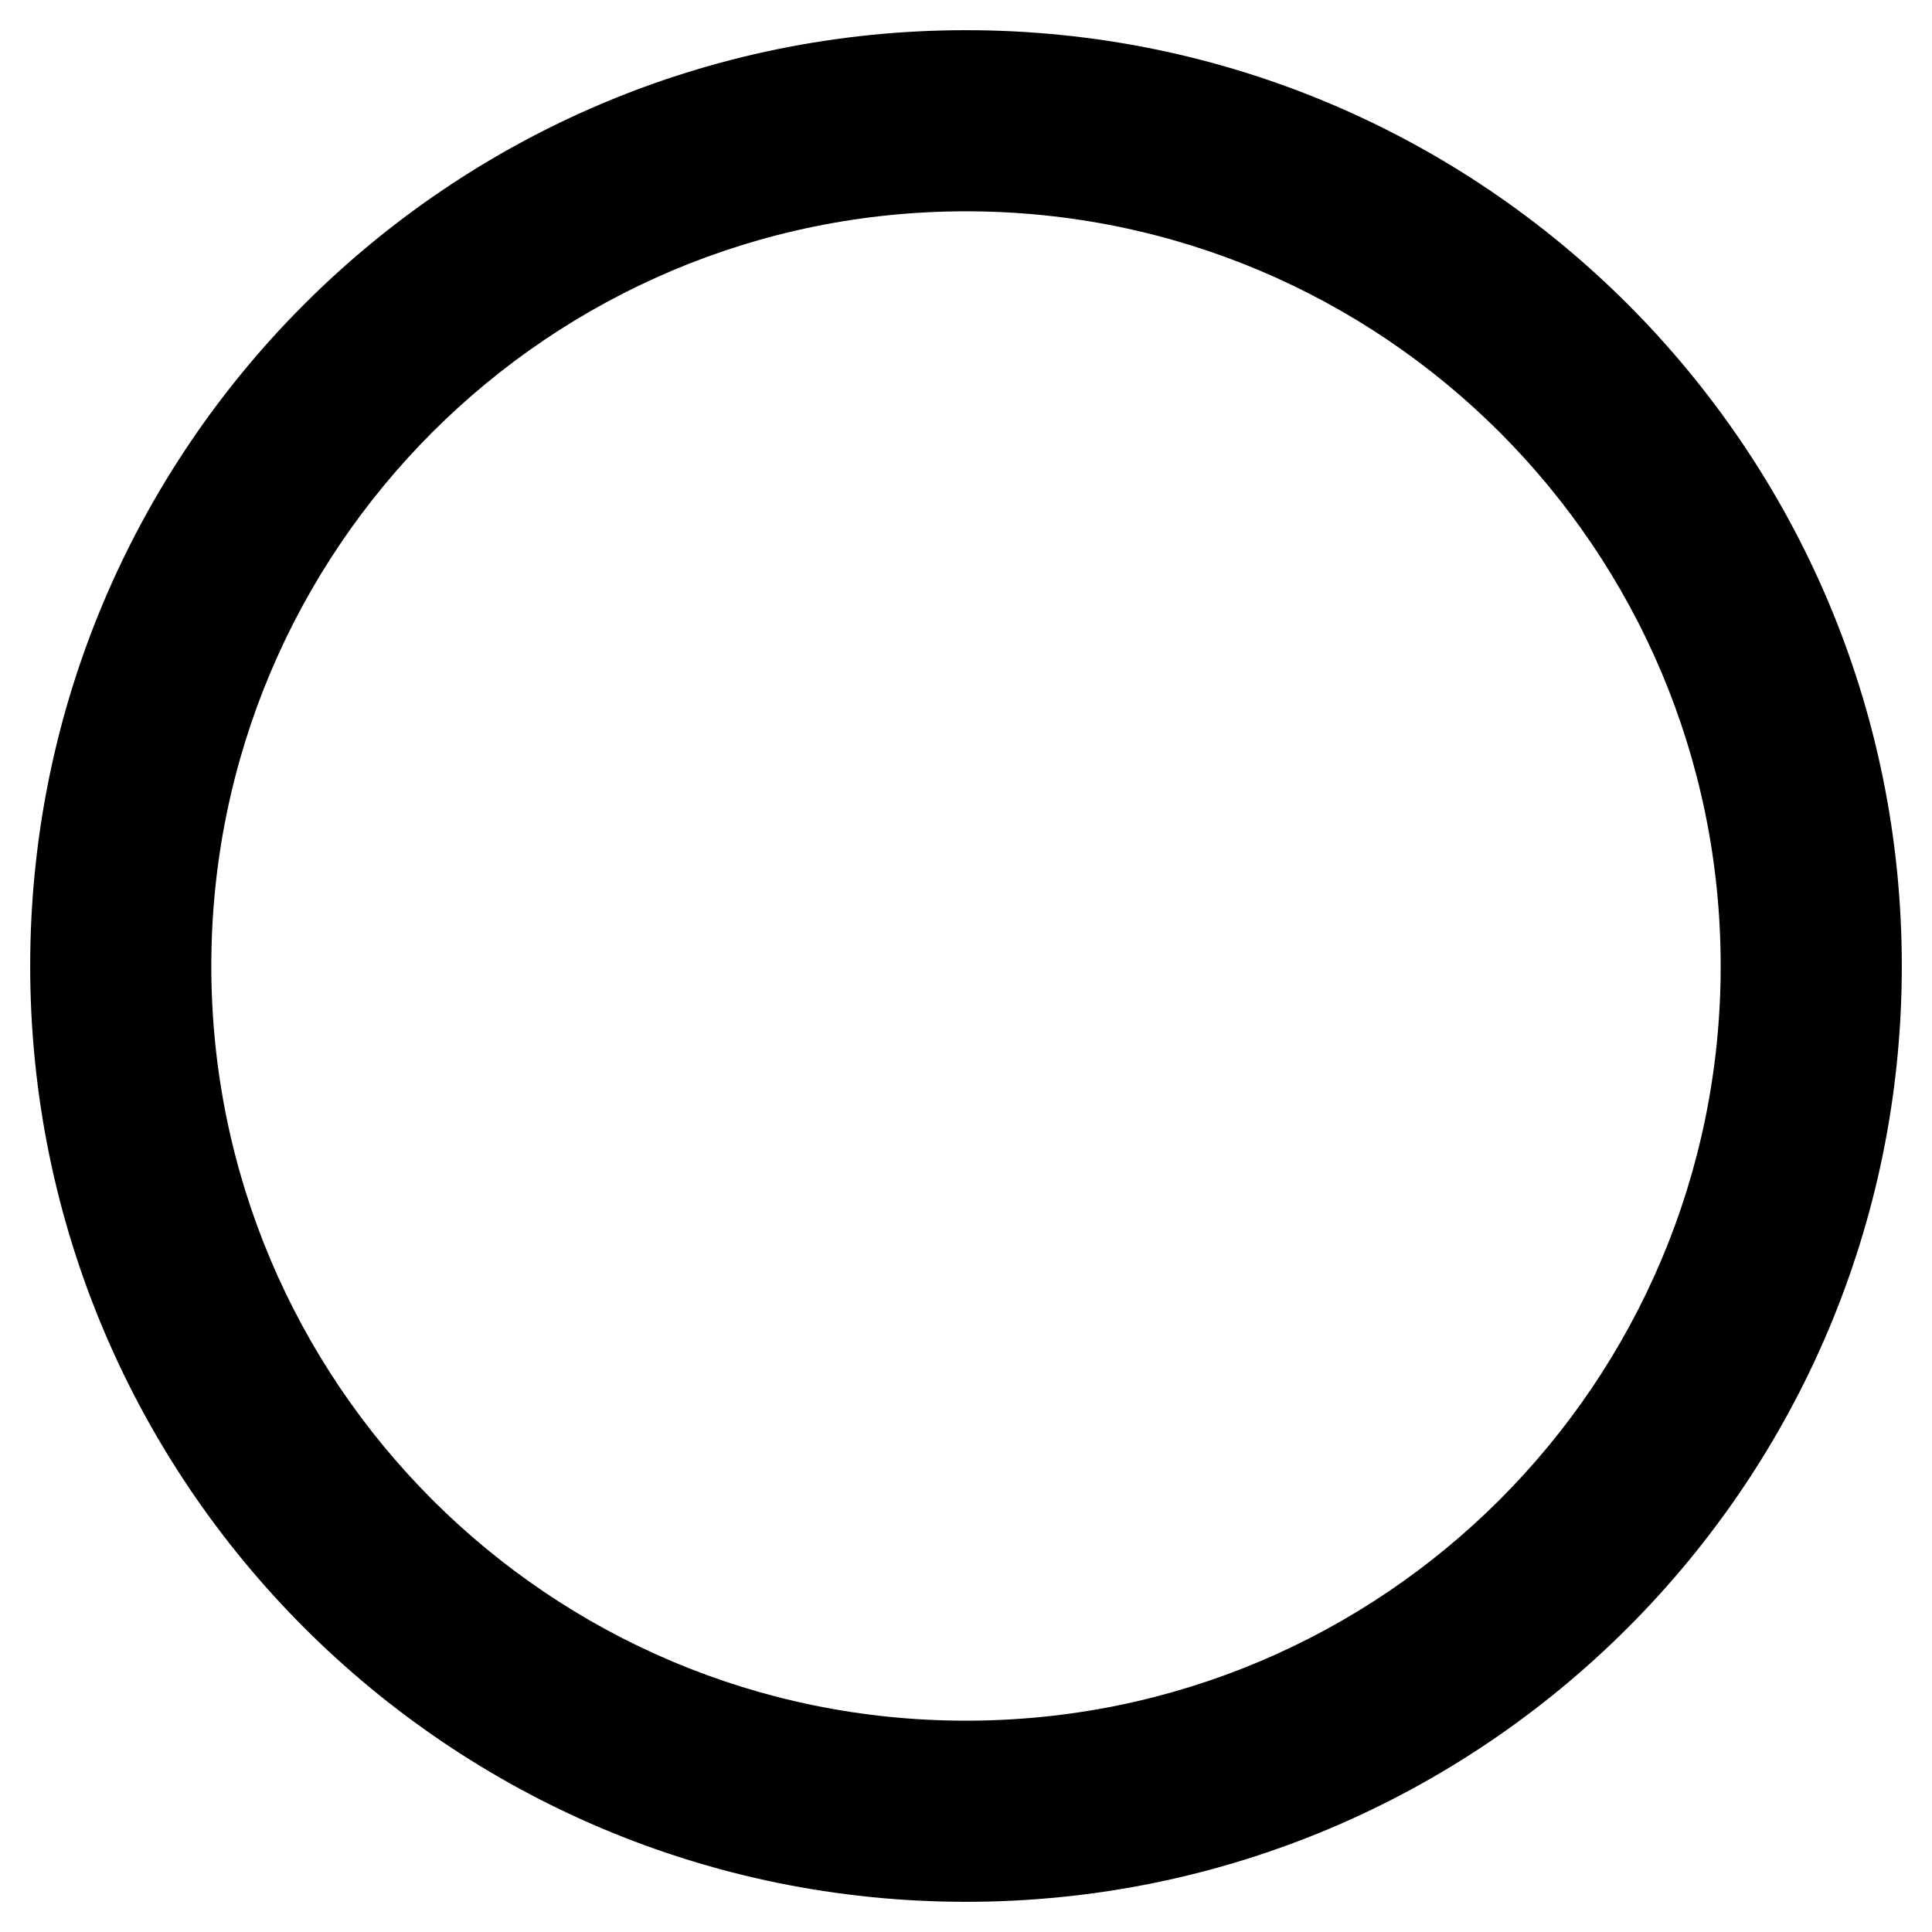
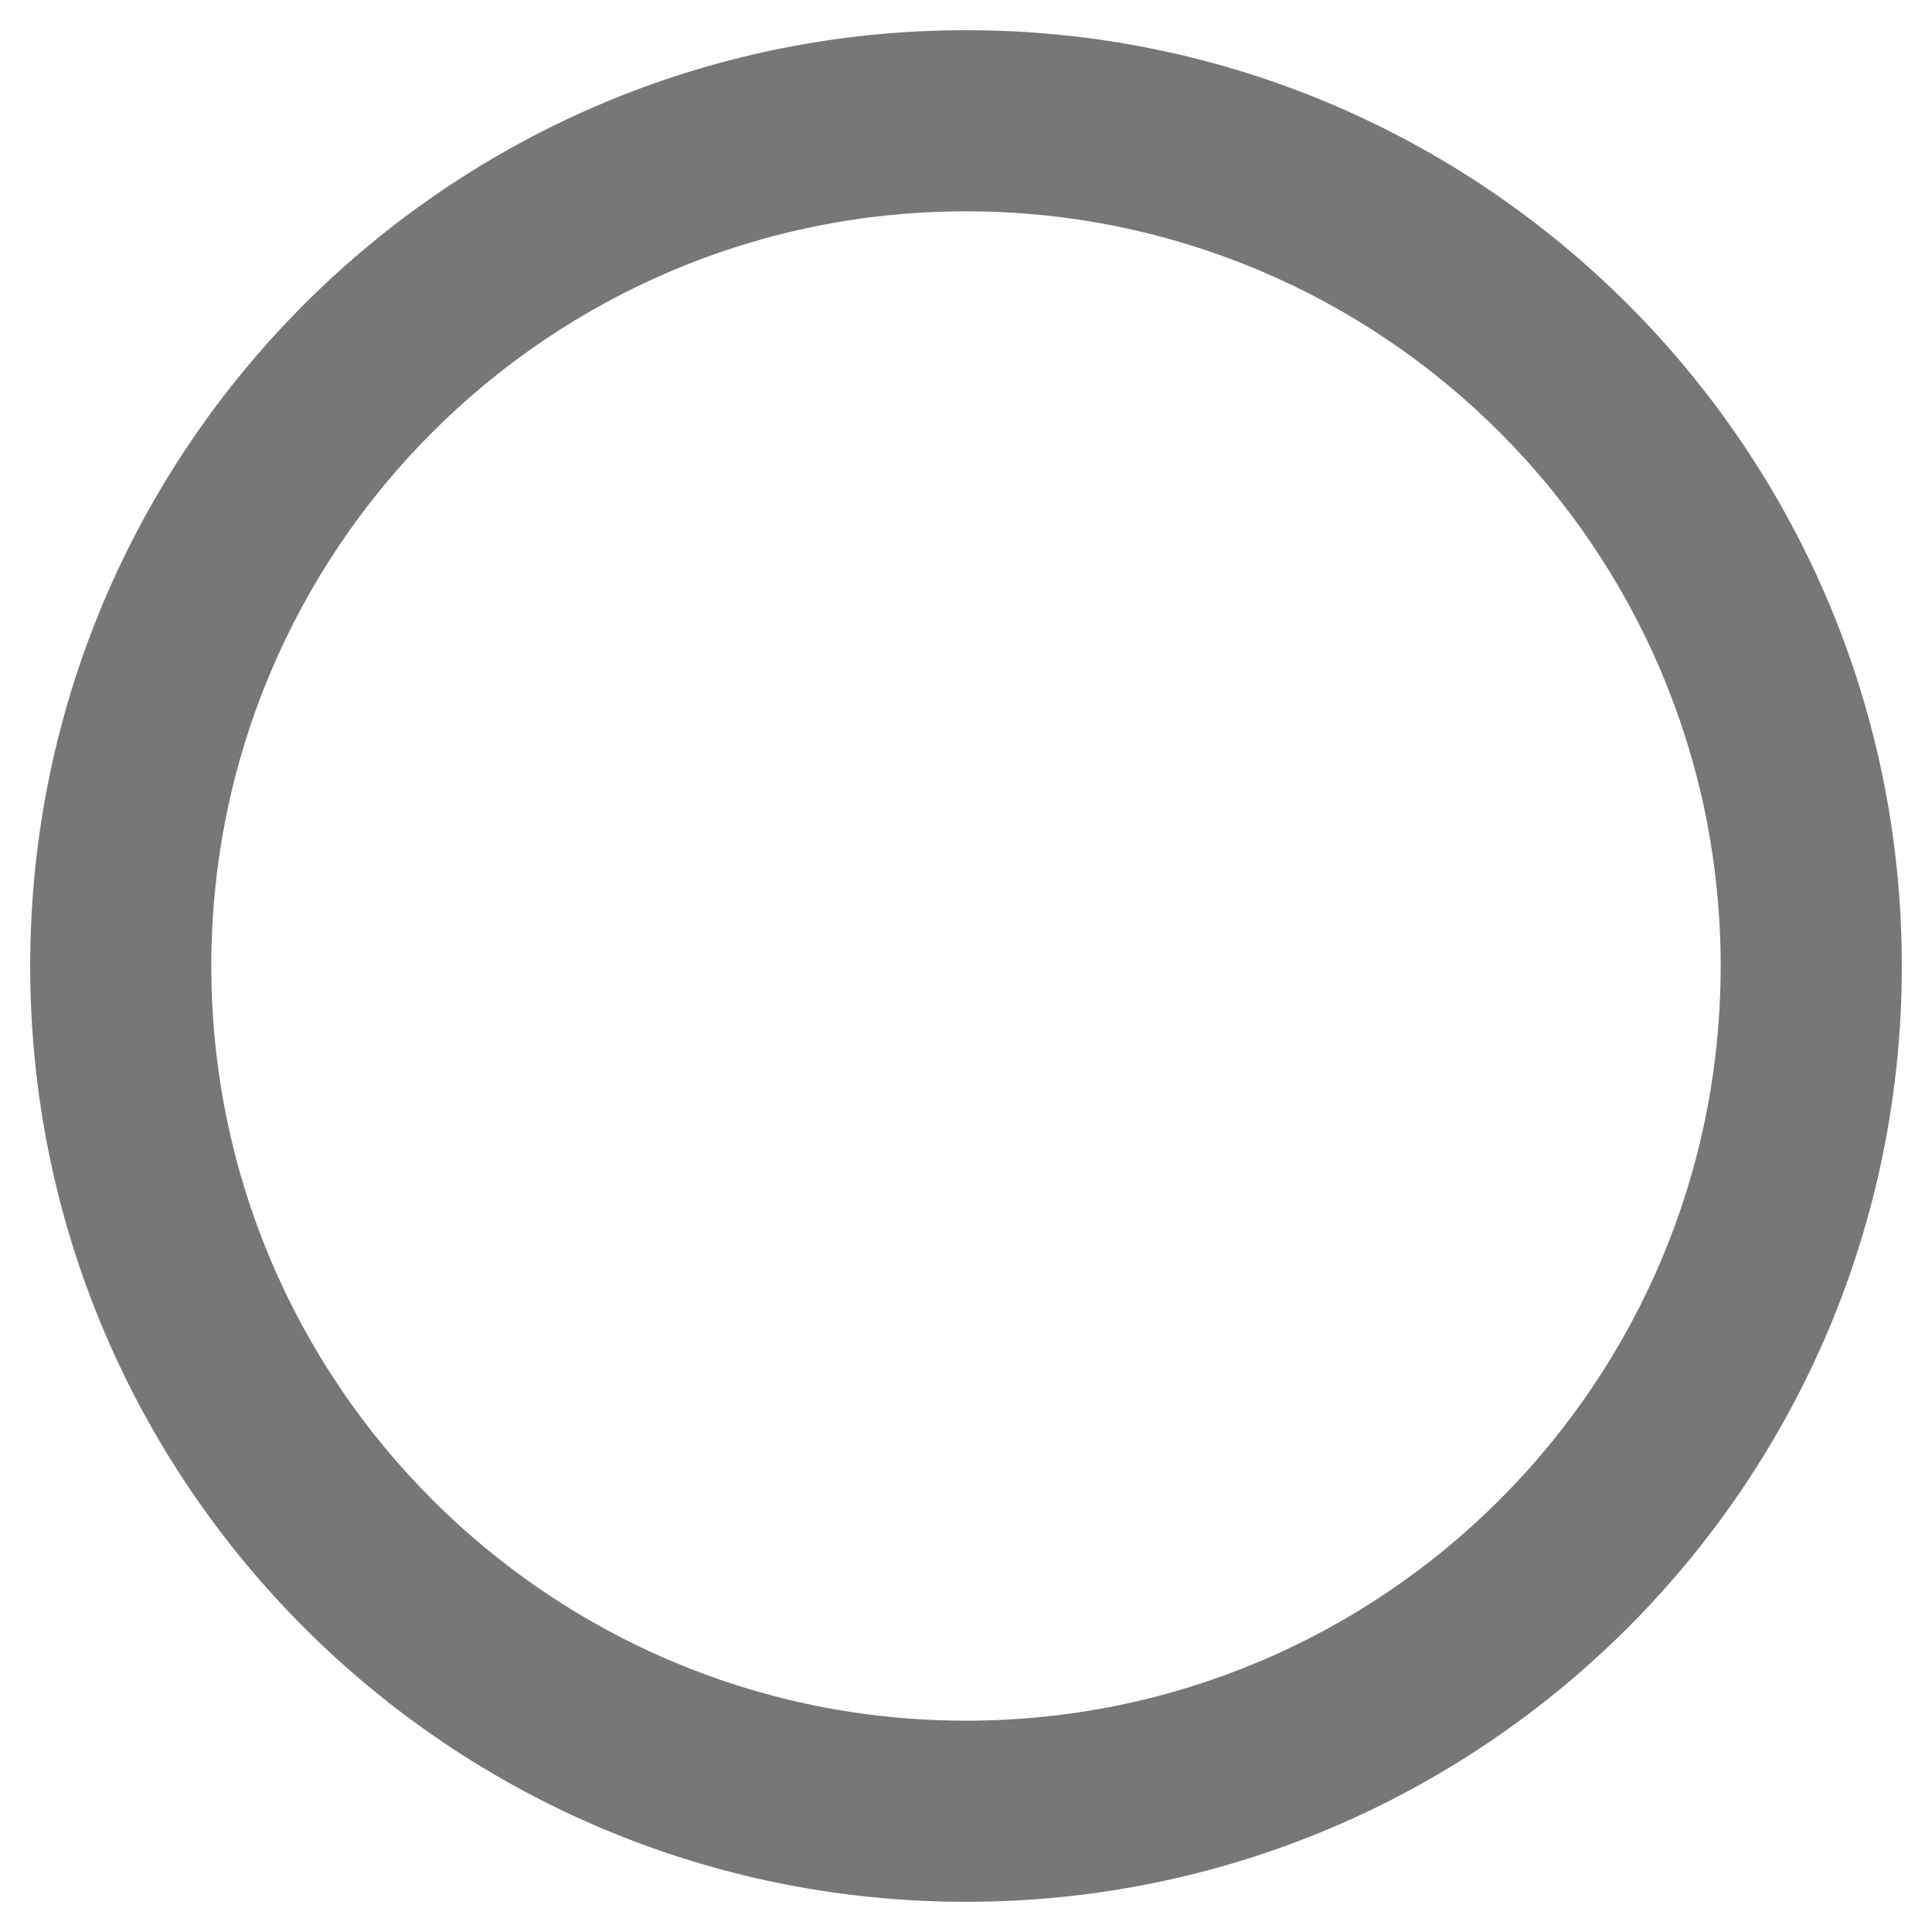
<svg xmlns="http://www.w3.org/2000/svg" aria-hidden="true" focusable="false" data-prefix="far" data-icon="circle" class="svg-inline--fa fa-circle fa-w-16" role="img" viewBox="0 0 512 512">
-   <path fill="currentColor" d="M256 8C119 8 8 119 8 256s111 248 248 248 248-111 248-248S393 8 256 8zm0 448c-110.5 0-200-89.5-200-200S145.5 56 256 56s200 89.5 200 200-89.5 200-200 200z" />
+   <path fill="#777777" d="M256 8C119 8 8 119 8 256s111 248 248 248 248-111 248-248S393 8 256 8zm0 448c-110.5 0-200-89.5-200-200S145.5 56 256 56s200 89.5 200 200-89.5 200-200 200z" />
</svg>
